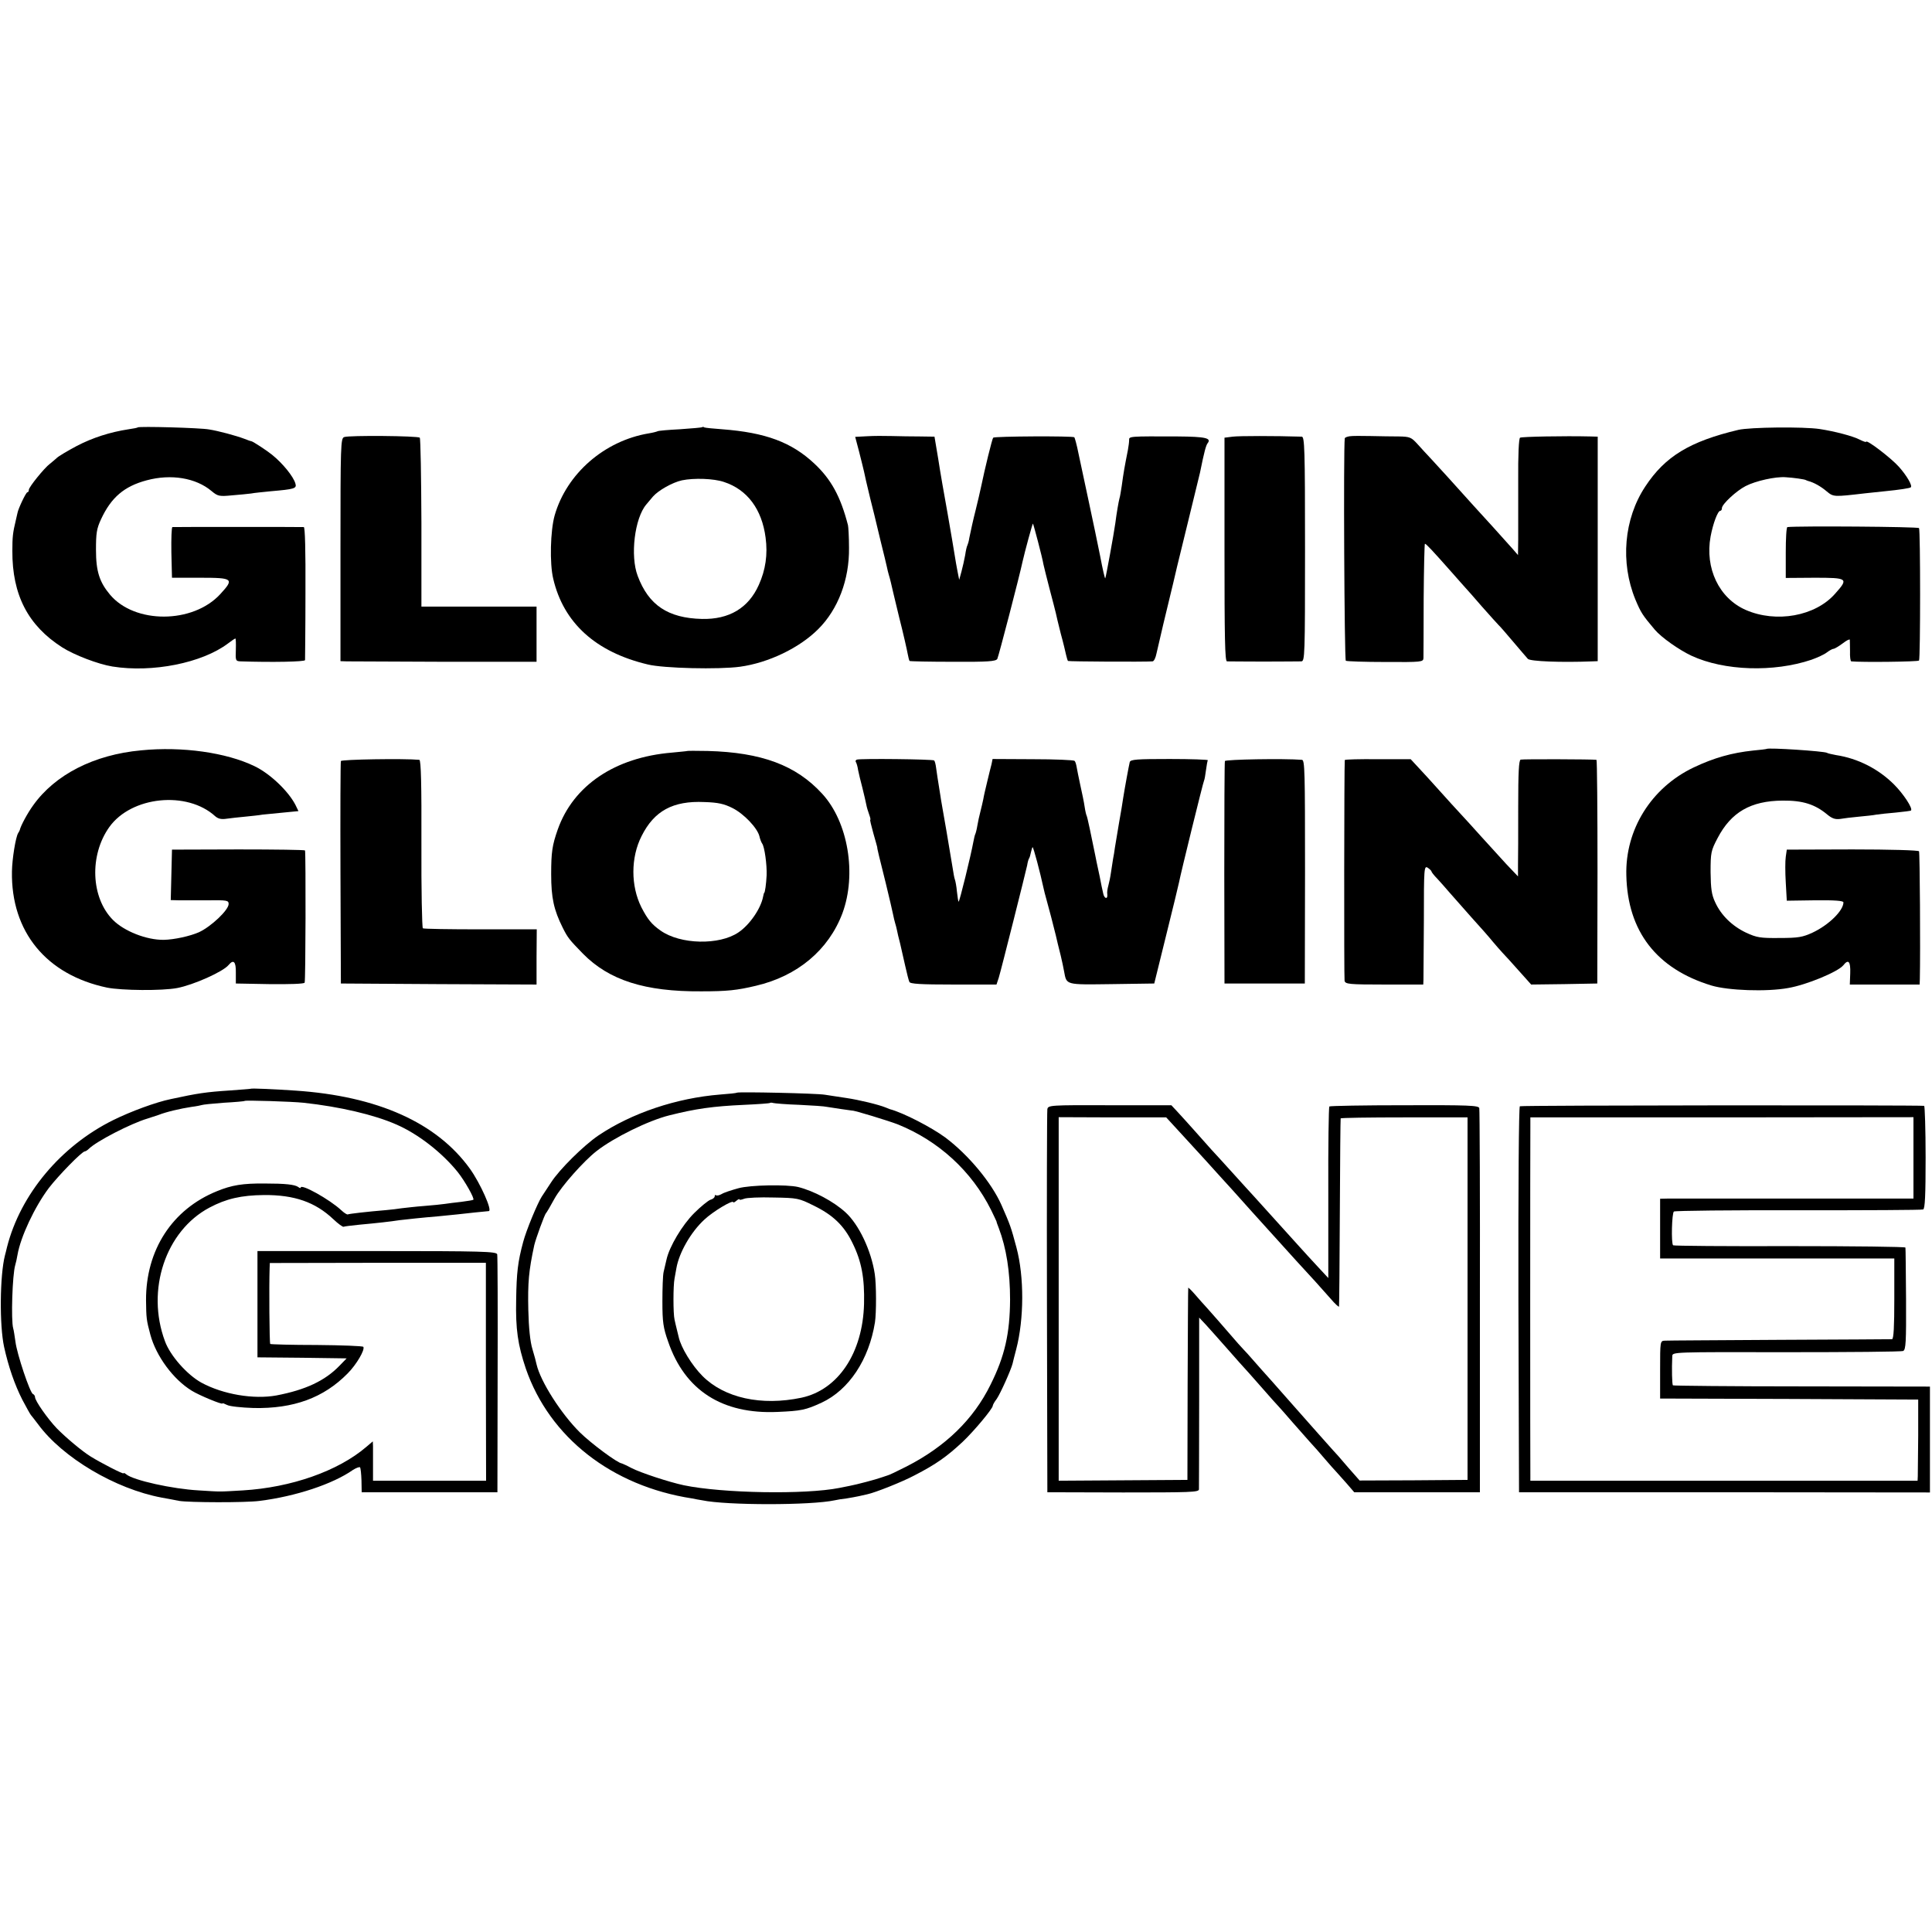
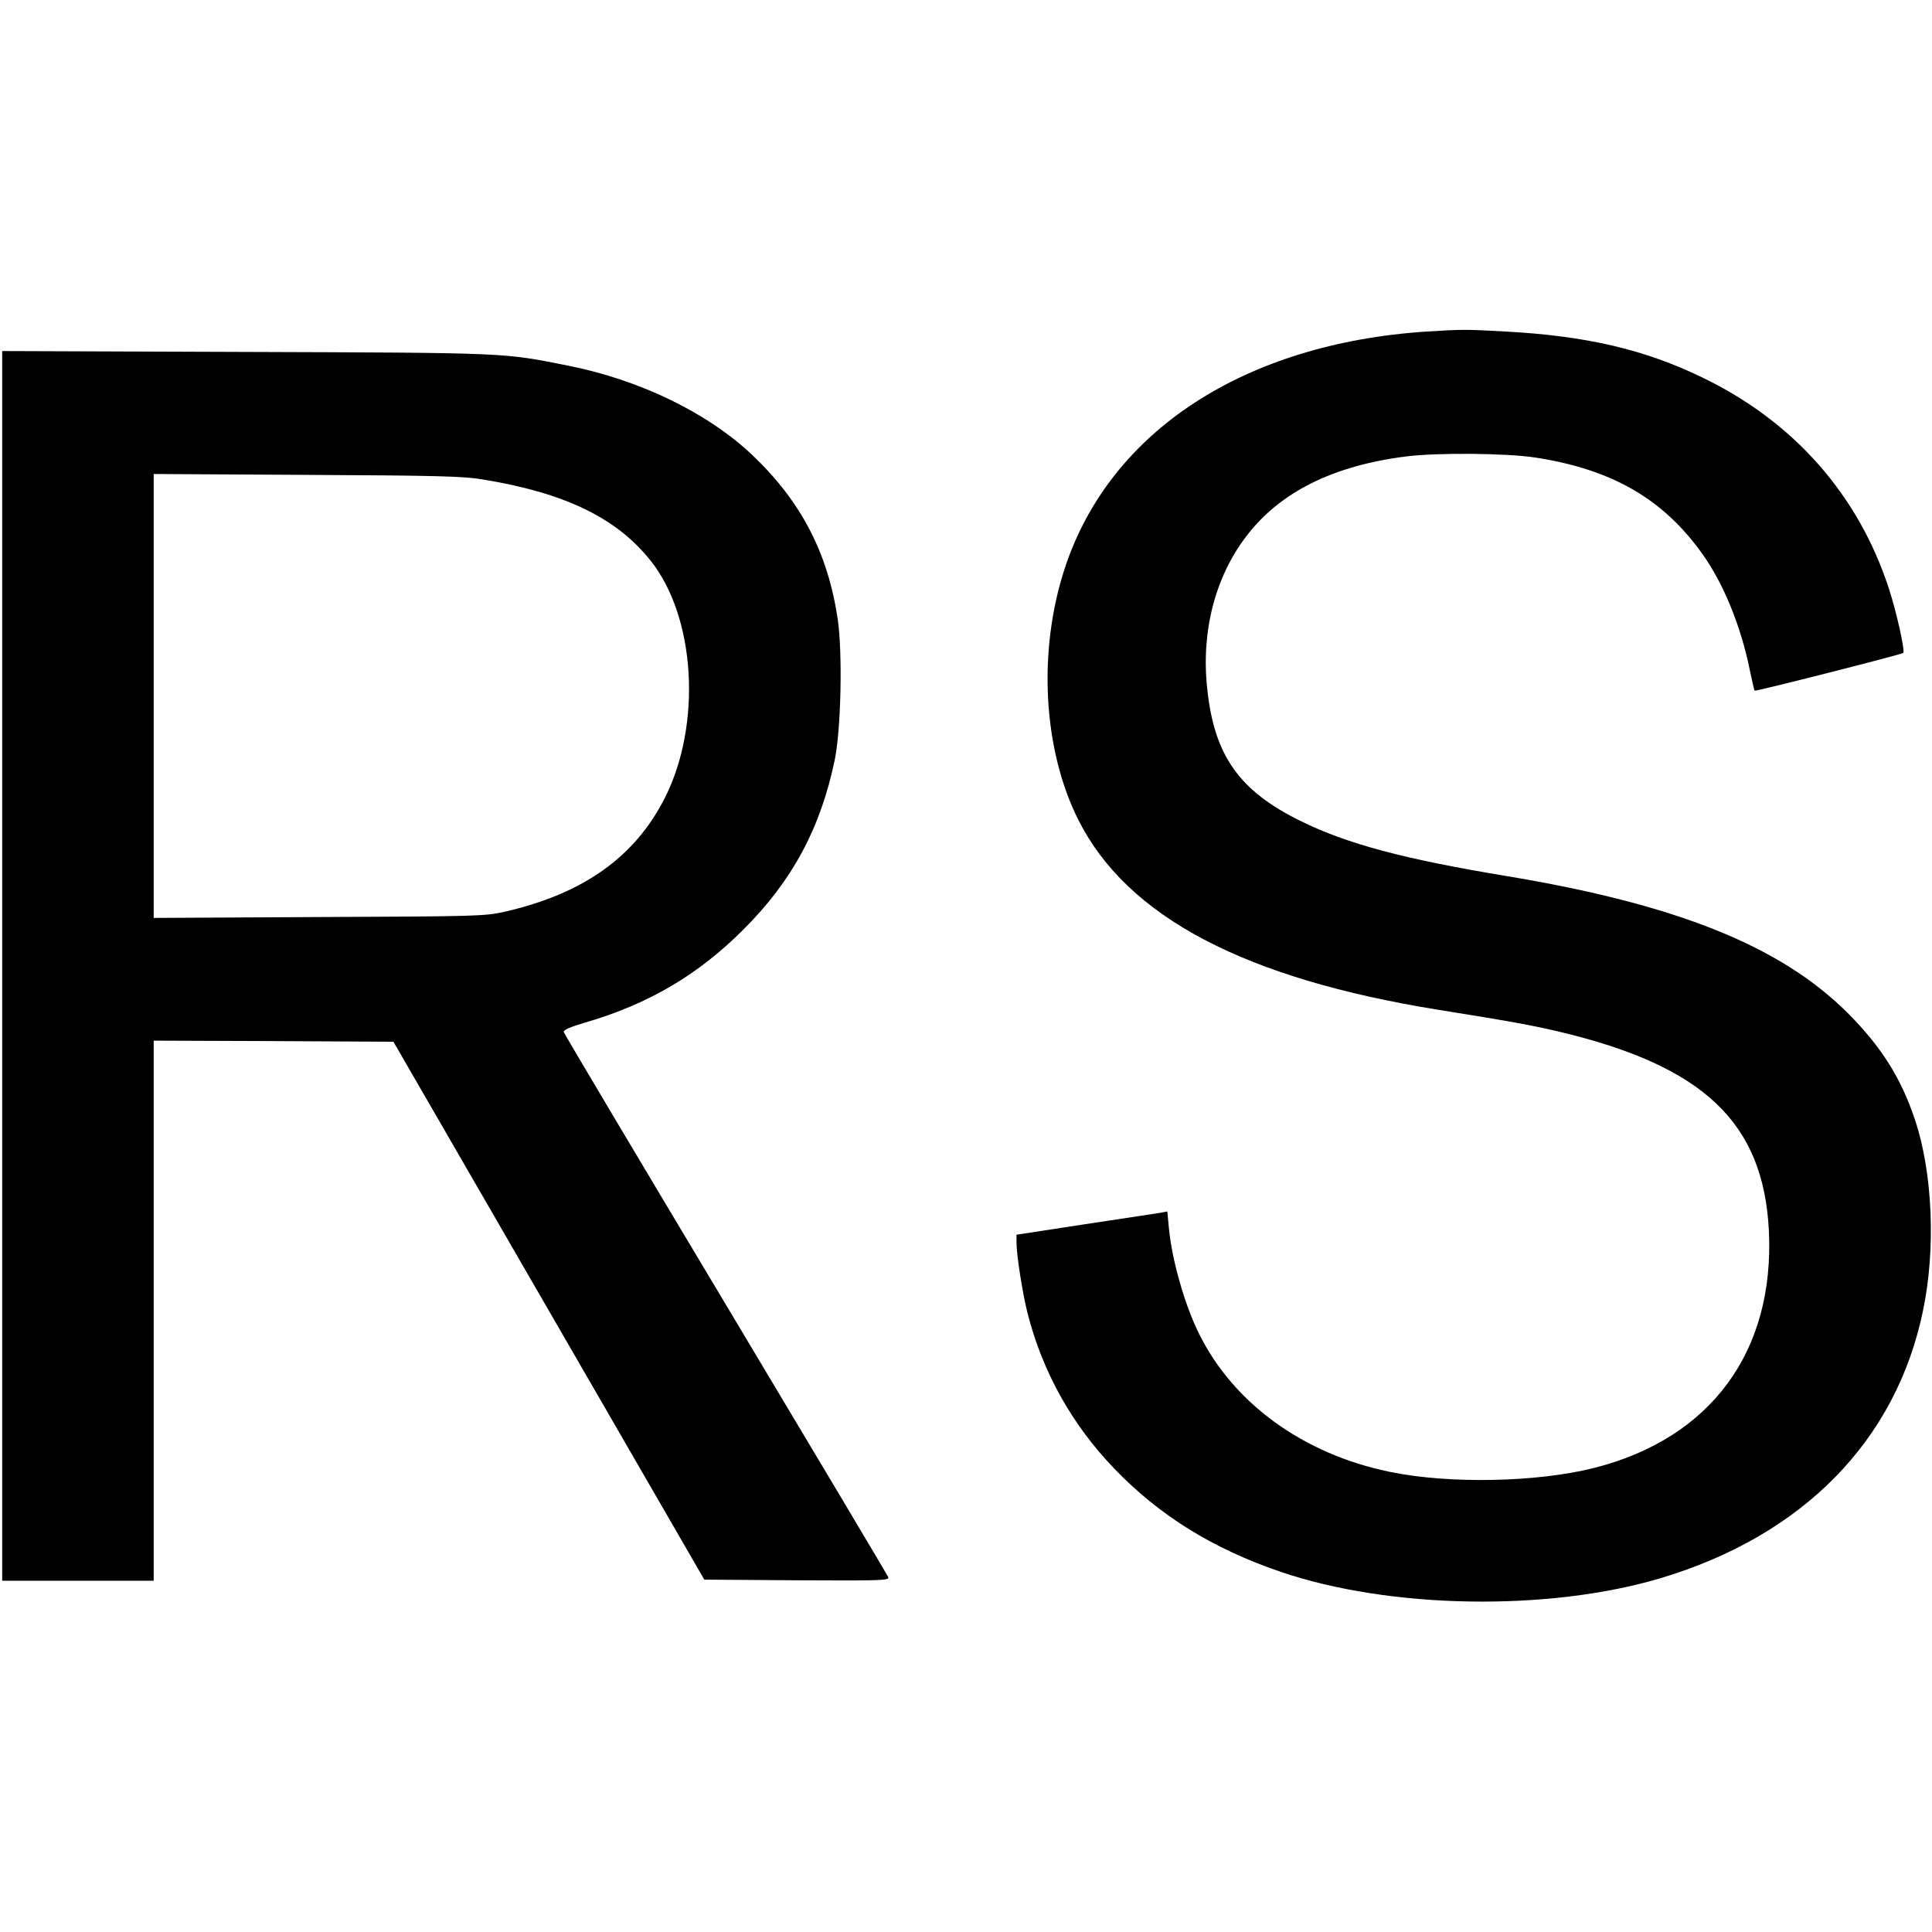
- <svg xmlns="http://www.w3.org/2000/svg" version="1.0" width="938pt" height="938pt" viewBox="0 0 938 938" preserveAspectRatio="xMidYMid meet">
-   <g transform="translate(0,938) scale(0.1,-0.1)" fill="#000000" stroke="none">
-     <path d="M669 7305 c-2 -2 -22 -6 -44 -9 -91 -14 -175 -41 -252 -81 -45 -24 -89 -50 -98 -59 -9 -8 -24 -21 -33 -28 -27 -20 -102 -113 -102 -126 0 -7 -3 -12 -7 -12 -7 0 -45 -81 -48 -100 -1 -3 -4 -18 -8 -35 -15 -62 -17 -82 -17 -150 -1 -213 76 -362 242 -468 58 -37 175 -82 244 -93 194 -31 435 17 561 112 17 13 33 24 36 24 2 0 3 -25 2 -55 -2 -53 -1 -55 24 -56 151 -5 311 -2 312 6 0 6 2 153 2 328 1 205 -2 317 -8 318 -13 1 -628 1 -638 0 -4 -1 -6 -56 -5 -123 l3 -123 138 0 c160 0 165 -5 96 -80 -133 -144 -415 -145 -535 -2 -51 61 -68 113 -68 217 0 81 3 103 25 150 49 105 112 159 221 188 118 32 239 12 315 -52 30 -25 37 -27 99 -21 37 3 78 7 93 9 14 3 58 7 96 11 115 10 127 13 119 38 -10 34 -61 97 -113 139 -23 19 -93 65 -101 66 -3 0 -17 5 -32 11 -42 16 -128 39 -173 46 -43 8 -340 16 -346 10z" />
-     <path d="M3409 7306 c-2 -2 -50 -6 -107 -10 -57 -3 -106 -7 -110 -10 -4 -2 -23 -7 -42 -10 -216 -36 -399 -196 -457 -398 -21 -74 -25 -234 -7 -308 50 -214 206 -356 459 -416 77 -19 346 -25 448 -11 138 19 288 91 379 182 97 96 152 242 150 395 0 52 -3 102 -5 110 -36 140 -82 223 -163 299 -111 104 -237 151 -449 167 -43 3 -82 7 -86 9 -3 3 -8 3 -10 1z m106 -266 c113 -37 184 -132 202 -270 11 -82 0 -157 -33 -230 -50 -112 -144 -168 -276 -165 -165 4 -259 67 -312 209 -37 97 -15 280 42 347 9 11 24 29 32 38 26 30 95 69 141 79 58 12 154 9 204 -8z" />
-     <path d="M8440 7293 c-236 -56 -356 -129 -452 -275 -104 -157 -122 -369 -48 -549 27 -64 34 -75 94 -146 32 -38 119 -99 179 -127 158 -73 398 -81 582 -19 28 10 61 25 74 35 13 10 28 18 33 18 5 0 25 12 44 26 19 15 34 22 35 18 0 -5 1 -30 1 -56 -1 -27 2 -48 6 -49 51 -5 325 -2 329 4 7 11 7 632 0 643 -4 7 -587 11 -639 5 -5 -1 -8 -56 -8 -124 l0 -123 140 1 c162 0 166 -3 100 -77 -96 -110 -287 -144 -435 -79 -129 57 -198 202 -170 356 12 64 35 125 47 125 5 0 8 6 8 13 0 19 70 84 115 107 48 25 146 47 195 43 36 -2 93 -10 98 -14 1 -1 5 -2 10 -4 28 -7 63 -27 90 -50 34 -28 33 -28 188 -10 16 2 59 6 95 10 72 7 122 15 126 19 9 8 -19 56 -57 99 -38 43 -160 136 -160 122 0 -3 -14 2 -32 11 -33 17 -121 40 -193 51 -80 12 -339 9 -395 -4z" />
-     <path d="M1671 7258 c-17 -6 -18 -37 -18 -547 l0 -541 31 -1 c17 0 231 -1 476 -2 l445 0 0 134 0 134 -279 0 -280 0 0 407 c-1 223 -4 409 -8 413 -9 9 -344 12 -367 3z" />
-     <path d="M4209 7262 l-57 -3 19 -72 c10 -40 21 -83 24 -97 6 -30 10 -46 30 -130 9 -36 18 -72 20 -80 2 -8 15 -64 30 -125 15 -60 29 -118 31 -128 2 -10 6 -27 9 -37 3 -10 8 -27 10 -37 2 -10 20 -85 40 -168 21 -82 39 -163 42 -180 3 -16 7 -32 9 -34 2 -2 96 -4 210 -4 171 -1 209 2 216 14 6 11 108 403 123 474 10 45 48 185 50 183 3 -4 46 -166 51 -198 3 -13 16 -67 30 -120 14 -52 27 -104 30 -116 2 -11 13 -56 24 -100 12 -43 23 -90 26 -104 3 -13 7 -26 9 -29 4 -3 371 -5 411 -2 7 1 15 18 19 39 10 44 8 36 33 142 41 169 64 265 67 280 2 8 27 110 55 225 28 116 53 219 56 230 21 104 29 132 37 143 20 25 -10 32 -144 33 -237 1 -238 1 -237 -18 0 -10 -3 -31 -6 -48 -16 -81 -21 -108 -30 -175 -4 -25 -8 -52 -11 -60 -4 -15 -14 -72 -20 -120 -7 -51 -46 -265 -49 -268 -2 -1 -13 46 -24 105 -12 60 -37 180 -56 268 -19 88 -41 193 -50 234 -8 41 -18 76 -20 78 -7 7 -388 5 -394 -2 -5 -5 -41 -152 -58 -235 -5 -23 -19 -85 -28 -120 -8 -30 -25 -106 -30 -132 -2 -15 -7 -31 -9 -35 -3 -5 -8 -26 -11 -48 -4 -22 -12 -58 -18 -80 l-11 -40 -8 40 c-4 22 -11 58 -14 80 -3 22 -19 112 -34 200 -16 88 -37 208 -46 268 l-18 107 -71 1 c-39 0 -100 1 -136 2 -36 1 -90 1 -121 -1z" />
-     <path d="M5985 7260 l-40 -5 0 -542 c0 -429 2 -543 12 -544 7 0 87 -1 178 -1 91 0 173 1 183 1 17 1 18 26 18 546 0 485 -2 545 -16 545 -130 4 -304 4 -335 0z" />
-     <path d="M6553 7262 c-13 -2 -23 -6 -24 -10 -7 -48 -2 -1075 5 -1080 5 -3 92 -6 193 -6 176 -1 183 0 184 19 0 11 1 140 1 288 1 147 4 267 6 267 6 0 35 -31 127 -135 33 -38 65 -73 70 -79 6 -6 42 -47 80 -91 39 -44 75 -84 81 -90 6 -5 37 -41 70 -80 32 -38 65 -76 72 -84 12 -12 161 -18 313 -12 l26 1 0 545 0 545 -36 1 c-128 3 -332 -1 -341 -6 -6 -4 -10 -82 -9 -213 0 -114 0 -241 0 -282 l-1 -75 -25 29 c-13 15 -57 64 -97 108 -40 44 -82 90 -93 102 -98 109 -174 193 -204 225 -20 21 -51 55 -69 75 -30 33 -37 36 -90 37 -31 0 -93 1 -137 2 -44 1 -90 1 -102 -1z" />
-     <path d="M685 5737 c-229 -21 -418 -118 -524 -267 -27 -37 -61 -100 -65 -120 -1 -3 -4 -9 -8 -15 -12 -20 -29 -124 -30 -186 -5 -293 167 -502 462 -564 71 -14 266 -16 340 -2 79 15 223 79 250 112 24 29 36 16 35 -37 l0 -53 164 -3 c94 -1 167 1 170 7 5 7 6 617 2 642 -1 3 -146 5 -323 5 l-323 -1 -3 -122 -3 -123 38 -1 c21 0 84 0 141 0 94 1 102 0 102 -18 0 -29 -84 -109 -144 -137 -43 -19 -120 -36 -171 -37 -84 -1 -192 42 -246 96 -108 108 -116 315 -18 452 107 149 377 177 514 52 14 -12 29 -16 55 -12 19 3 60 7 90 10 30 3 69 7 85 10 17 2 62 6 102 10 l72 7 -15 31 c-35 67 -123 151 -198 187 -136 66 -351 97 -551 77z" />
-     <path d="M8577 5744 c-1 -1 -31 -5 -66 -8 -103 -11 -189 -35 -288 -82 -206 -98 -333 -302 -327 -524 6 -272 147 -454 414 -535 81 -24 266 -31 371 -12 89 15 241 78 268 110 25 32 36 20 34 -38 l-2 -55 169 0 170 0 1 28 c3 135 0 612 -4 619 -3 5 -139 9 -324 9 l-318 -1 -5 -35 c-3 -19 -3 -75 0 -124 l5 -89 138 2 c92 1 137 -2 137 -10 0 -40 -71 -110 -150 -147 -48 -22 -69 -26 -160 -26 -94 -1 -111 2 -163 26 -67 32 -121 84 -150 148 -17 36 -21 65 -22 146 0 95 2 104 34 165 66 126 161 181 316 182 98 1 157 -18 217 -68 23 -19 38 -24 62 -21 17 3 58 8 91 11 33 3 71 7 85 10 14 2 57 7 95 10 39 4 72 8 73 10 10 10 -37 81 -82 126 -76 76 -176 127 -282 143 -20 4 -40 8 -44 11 -13 8 -285 26 -293 19z" />
-     <path d="M3337 5734 c-1 -1 -35 -4 -75 -8 -276 -23 -478 -159 -554 -373 -27 -77 -32 -110 -32 -218 0 -114 13 -173 56 -259 25 -50 32 -58 98 -126 127 -129 301 -185 575 -183 125 0 173 5 265 27 202 47 353 174 420 352 70 189 28 443 -98 580 -127 139 -295 201 -556 208 -53 1 -98 1 -99 0z m219 -277 c56 -28 121 -97 131 -137 3 -14 9 -29 13 -35 12 -15 24 -104 22 -155 -2 -41 -8 -85 -12 -85 -1 0 -3 -8 -5 -18 -11 -58 -65 -137 -120 -174 -93 -63 -282 -59 -378 9 -44 31 -63 55 -93 113 -52 104 -52 242 1 346 61 122 152 172 305 165 67 -2 96 -9 136 -29z" />
-     <path d="M1655 5685 c-2 -5 -3 -251 -2 -545 l2 -535 475 -3 475 -2 0 134 1 134 -273 0 c-150 0 -276 2 -280 5 -4 3 -8 188 -7 411 1 286 -2 406 -10 407 -76 7 -379 2 -381 -6z" />
-     <path d="M4160 5692 c-6 -2 -8 -8 -4 -13 3 -5 8 -22 10 -37 3 -15 12 -54 21 -87 8 -33 17 -70 19 -82 2 -12 9 -34 14 -48 5 -14 8 -25 5 -25 -2 0 5 -29 15 -65 10 -36 19 -66 19 -68 -1 -4 9 -46 42 -177 17 -69 32 -136 35 -150 3 -14 7 -33 10 -42 3 -9 7 -25 9 -35 2 -10 8 -38 15 -63 6 -25 17 -74 25 -110 8 -36 17 -71 20 -77 3 -10 55 -13 214 -13 l209 0 11 33 c12 39 131 513 138 546 2 14 6 28 9 33 3 4 7 18 9 29 3 12 6 23 8 26 4 3 38 -127 53 -197 3 -14 9 -38 14 -55 9 -31 38 -142 46 -176 6 -27 11 -47 24 -99 6 -25 13 -58 16 -75 13 -68 3 -66 232 -63 l206 3 58 235 c32 129 60 244 62 255 8 43 118 490 122 496 2 3 6 25 9 49 3 23 7 45 9 49 2 3 -81 6 -185 6 -160 0 -190 -2 -194 -15 -4 -16 -24 -124 -32 -175 -2 -16 -11 -70 -20 -120 -8 -49 -17 -103 -20 -120 -2 -16 -6 -41 -9 -55 -2 -14 -7 -43 -10 -65 -3 -22 -9 -51 -13 -65 -4 -14 -7 -33 -5 -42 3 -26 -15 -22 -20 5 -3 12 -11 49 -17 82 -7 33 -14 65 -15 70 -1 6 -4 21 -7 35 -18 90 -38 184 -41 189 -2 3 -7 23 -10 44 -3 22 -13 69 -21 105 -8 37 -16 77 -18 89 -2 12 -6 26 -10 29 -4 4 -95 8 -202 8 l-196 1 -5 -25 c-4 -14 -13 -52 -21 -85 -8 -33 -17 -71 -19 -85 -3 -14 -9 -41 -14 -60 -5 -19 -12 -50 -15 -69 -3 -19 -8 -37 -10 -41 -2 -3 -6 -20 -9 -36 -12 -66 -68 -295 -72 -292 -2 2 -5 24 -8 49 -2 24 -7 51 -10 59 -3 8 -7 31 -10 51 -3 19 -17 102 -31 185 -14 82 -28 158 -29 169 -14 86 -17 108 -21 136 -2 17 -6 34 -10 37 -6 6 -357 10 -375 4z" />
-     <path d="M5947 5685 c-2 -5 -3 -251 -3 -545 l1 -535 195 0 195 0 1 543 c0 487 -1 542 -15 543 -88 7 -371 2 -374 -6z" />
-     <path d="M6529 5690 c-3 -17 -4 -1058 -1 -1072 4 -16 21 -18 193 -18 l189 0 1 23 c0 12 1 142 2 289 0 255 1 266 19 255 10 -7 18 -15 18 -18 0 -3 12 -19 28 -35 15 -16 42 -47 61 -69 19 -22 67 -76 106 -120 40 -44 86 -96 101 -115 16 -19 38 -44 49 -56 11 -11 47 -51 79 -87 l60 -67 160 2 161 3 1 543 c0 298 -2 542 -5 543 -19 3 -358 4 -368 1 -9 -3 -12 -62 -12 -230 0 -125 0 -252 -1 -282 l0 -55 -58 61 c-31 34 -86 94 -122 134 -36 40 -81 90 -100 110 -19 20 -64 70 -100 110 -36 40 -82 91 -103 113 l-38 41 -160 0 c-87 1 -159 -1 -160 -4z" />
-     <path d="M1217 4094 c-1 -1 -45 -4 -97 -8 -122 -8 -160 -14 -290 -42 -73 -15 -195 -60 -280 -102 -255 -126 -451 -361 -516 -617 -4 -16 -8 -34 -10 -40 -25 -98 -27 -340 -4 -445 21 -95 51 -182 88 -255 20 -38 39 -72 42 -75 3 -3 18 -23 35 -45 119 -162 375 -314 600 -356 28 -5 66 -12 85 -16 48 -8 322 -9 390 0 176 22 356 82 453 150 16 10 31 16 35 13 3 -4 6 -32 7 -64 l1 -57 329 0 330 0 1 570 c1 314 0 577 -2 585 -3 14 -72 16 -584 16 l-580 0 0 -258 0 -258 217 -2 216 -3 -34 -35 c-71 -74 -166 -118 -307 -145 -110 -20 -259 5 -364 62 -69 38 -151 130 -177 201 -93 249 3 536 216 649 81 43 154 60 265 61 147 1 248 -34 336 -117 24 -23 47 -39 50 -37 4 2 39 6 77 10 87 8 150 15 195 22 33 4 107 12 190 19 19 2 60 6 90 9 49 6 132 14 153 16 19 1 -41 135 -91 205 -161 224 -448 353 -847 380 -101 7 -215 12 -218 9z m257 -68 c175 -19 342 -58 449 -105 107 -46 223 -137 299 -231 35 -44 83 -129 76 -135 -2 -2 -28 -6 -58 -10 -30 -3 -66 -8 -80 -10 -14 -2 -59 -7 -100 -10 -41 -3 -90 -9 -109 -11 -18 -3 -52 -7 -75 -9 -96 -8 -181 -18 -187 -21 -4 -2 -18 7 -33 21 -56 52 -196 130 -196 109 0 -4 -6 -2 -12 3 -17 12 -63 17 -163 17 -107 1 -160 -8 -231 -37 -218 -88 -346 -286 -345 -530 1 -87 2 -96 21 -167 28 -104 111 -217 201 -272 37 -23 149 -69 149 -62 0 3 10 -1 22 -7 12 -7 70 -13 129 -15 194 -4 340 49 457 168 42 42 85 115 76 129 -2 4 -104 8 -226 9 -122 0 -224 3 -226 5 -4 4 -6 282 -3 367 l1 26 525 1 524 0 0 -529 1 -529 -274 0 -275 0 0 72 c0 40 0 83 0 96 l-1 23 -33 -28 c-136 -116 -363 -196 -598 -210 -122 -7 -101 -7 -214 0 -128 7 -317 49 -352 78 -7 6 -13 8 -13 5 0 -6 -109 50 -159 81 -41 25 -122 93 -165 137 -44 46 -106 134 -106 152 0 6 -5 13 -10 15 -14 4 -78 195 -85 254 -4 27 -8 56 -11 65 -11 39 -4 261 10 307 3 9 8 32 11 50 15 87 83 232 152 324 47 61 161 178 175 178 4 0 13 6 20 13 38 37 203 122 283 146 22 7 47 15 55 18 38 15 107 31 160 39 25 3 47 8 50 9 4 2 51 7 105 11 55 3 101 7 103 9 5 4 229 -3 286 -9z" />
-     <path d="M3578 4075 c-2 -2 -38 -6 -81 -9 -213 -17 -430 -90 -592 -199 -72 -49 -189 -165 -229 -227 -16 -25 -37 -56 -46 -70 -21 -33 -75 -163 -90 -220 -26 -96 -32 -149 -34 -280 -3 -144 8 -219 47 -335 115 -333 417 -570 807 -630 14 -3 36 -7 49 -9 118 -25 529 -25 644 0 12 3 38 7 57 9 19 3 46 8 60 11 14 3 32 7 40 9 39 8 172 61 230 92 105 54 158 92 234 163 55 52 146 161 146 175 0 4 8 19 19 33 18 26 69 140 77 171 2 9 10 41 18 71 38 146 39 351 1 493 -27 101 -30 109 -73 207 -48 108 -160 243 -272 327 -66 49 -205 121 -270 138 -3 1 -12 5 -20 8 -34 14 -129 37 -190 46 -36 5 -83 13 -105 16 -40 7 -421 15 -427 10z m302 -59 c63 -3 124 -7 135 -10 23 -4 119 -18 122 -18 9 2 178 -50 222 -67 198 -80 359 -227 453 -416 13 -27 25 -52 26 -55 0 -3 5 -17 11 -32 37 -98 55 -212 55 -348 -1 -165 -26 -275 -95 -413 -83 -169 -220 -301 -408 -397 -45 -23 -87 -43 -94 -44 -7 -2 -19 -6 -27 -9 -24 -9 -122 -35 -155 -41 -16 -3 -39 -8 -50 -10 -166 -33 -568 -26 -755 13 -71 15 -211 61 -255 84 -22 12 -43 21 -46 22 -20 1 -148 96 -203 150 -92 91 -192 248 -211 331 -2 11 -11 44 -20 74 -11 35 -18 104 -20 190 -3 133 2 190 29 315 7 30 50 149 57 155 3 3 22 35 42 72 33 59 141 181 204 230 85 66 252 148 353 173 128 32 209 44 365 51 66 3 121 7 123 9 2 2 9 2 15 0 7 -2 64 -7 127 -9z" />
-     <path d="M3585 3611 c-33 -9 -70 -21 -81 -28 -12 -7 -24 -9 -28 -6 -3 3 -6 1 -6 -5 0 -6 -9 -14 -21 -17 -11 -4 -47 -33 -79 -65 -58 -58 -120 -162 -134 -225 -4 -16 -10 -43 -14 -60 -4 -16 -6 -82 -6 -145 0 -98 4 -127 28 -194 81 -236 262 -353 531 -341 114 5 136 9 214 45 133 62 230 209 259 390 7 46 7 184 -1 235 -17 113 -77 240 -142 299 -58 53 -154 104 -230 123 -55 13 -233 10 -290 -6z m365 -84 c93 -45 148 -97 189 -182 44 -89 59 -170 56 -295 -6 -239 -126 -418 -304 -456 -195 -41 -374 -1 -480 105 -52 52 -105 139 -116 190 -3 12 -7 30 -10 41 -3 11 -7 30 -10 43 -7 29 -7 165 0 200 3 15 7 37 9 50 13 75 70 175 135 235 42 40 141 99 141 85 0 -3 7 0 15 7 8 7 15 10 15 7 0 -4 10 -2 23 3 12 5 76 8 142 6 116 -2 123 -3 195 -39z" />
-     <path d="M5085 3995 c-2 -11 -3 -434 -2 -940 l2 -920 368 -1 c326 0 367 1 368 15 0 9 1 200 1 425 l0 409 32 -34 c17 -19 65 -72 106 -119 41 -47 77 -87 80 -90 3 -3 39 -43 80 -90 41 -47 81 -92 90 -101 8 -9 38 -42 65 -74 28 -32 65 -74 83 -94 19 -20 52 -58 75 -85 23 -27 47 -54 54 -61 6 -7 29 -32 50 -56 l38 -44 305 0 305 0 0 925 c1 509 -1 932 -3 940 -3 13 -51 15 -362 14 -198 0 -362 -3 -366 -6 -3 -4 -6 -192 -5 -420 l0 -413 -52 56 c-29 31 -68 74 -87 95 -89 99 -207 229 -225 249 -11 12 -56 61 -100 110 -44 49 -91 100 -104 114 -12 14 -49 55 -81 91 -32 36 -70 78 -85 94 l-28 30 -299 0 c-291 1 -299 0 -303 -19z m633 -101 c31 -34 91 -99 132 -144 41 -46 80 -88 85 -94 6 -6 71 -78 145 -161 211 -234 256 -283 306 -337 19 -21 52 -58 74 -83 22 -26 41 -43 41 -38 1 4 3 211 4 458 1 248 3 452 4 455 0 3 139 5 309 5 l307 0 0 -880 0 -880 -262 -2 -262 -1 -58 66 c-31 37 -64 74 -73 83 -16 18 -115 129 -150 169 -12 14 -49 56 -83 94 -34 39 -84 95 -111 125 -27 31 -57 65 -67 76 -11 11 -31 34 -47 51 -79 91 -132 152 -153 175 -13 14 -39 43 -56 63 -18 21 -34 36 -34 34 -1 -1 -2 -212 -3 -468 l-1 -465 -313 -2 -312 -2 0 882 0 883 261 -1 261 0 56 -61z" />
-     <path d="M7379 4009 c-5 -3 -8 -386 -7 -940 l3 -934 998 0 997 -1 0 257 0 257 -621 1 c-342 0 -624 3 -627 5 -4 5 -6 78 -3 142 1 20 3 20 554 19 303 0 559 2 567 6 13 6 15 42 14 251 -1 133 -2 247 -3 251 0 4 -253 7 -562 7 -308 -1 -563 1 -566 4 -10 10 -6 158 4 164 6 4 278 7 605 6 326 0 598 1 605 4 9 3 12 69 12 253 0 137 -4 249 -7 250 -29 4 -1956 3 -1963 -2z m1911 -250 l0 -198 -572 0 c-315 0 -592 0 -615 0 l-43 -1 0 -145 0 -145 568 0 569 0 0 -195 c0 -136 -3 -195 -11 -197 -6 0 -252 -2 -546 -3 -294 -2 -545 -3 -557 -4 -23 -1 -23 -3 -23 -141 l0 -140 627 -2 626 -3 0 -175 c-1 -96 -2 -185 -2 -197 l-1 -22 -940 0 -940 0 0 27 c-1 37 -1 1625 0 1687 l0 50 930 0 930 1 0 -197z" />
+ <svg xmlns="http://www.w3.org/2000/svg" version="1.0" width="880pt" height="880pt" viewBox="0 0 880 880" preserveAspectRatio="xMidYMid meet">
+   <g transform="translate(0,880) scale(0.1,-0.1)" fill="#000000" stroke="none">
+     <path d="M6500 7290 c-831 -54 -1443 -453 -1649 -1075 -125 -378 -101 -828 61 -1150 222 -441 757 -723 1643 -865 318 -51 425 -70 550 -100 656 -156 927 -414 952 -905 27 -551 -264 -946 -795 -1081 -260 -66 -663 -74 -932 -18 -394 81 -712 312 -869 630 -66 133 -124 339 -137 482 l-7 74 -31 -6 c-17 -3 -172 -26 -343 -52 l-313 -48 0 -35 c0 -58 28 -234 50 -321 68 -268 202 -508 395 -709 206 -214 447 -364 757 -470 497 -170 1221 -182 1733 -29 648 194 1072 627 1194 1218 59 281 44 628 -36 868 -64 192 -153 333 -307 488 -306 305 -778 495 -1556 624 -465 77 -724 146 -935 250 -280 137 -394 298 -426 601 -29 260 35 511 179 698 153 200 394 320 727 362 144 18 456 15 588 -5 350 -54 582 -188 761 -439 96 -134 175 -328 215 -524 11 -52 21 -97 23 -99 5 -4 670 165 677 172 9 9 -31 188 -65 292 -139 428 -434 762 -849 962 -263 128 -529 190 -898 210 -187 10 -189 10 -357 0z" />
+     <path d="M10 4400 l0 -2800 345 0 345 0 0 1230 0 1230 546 -2 546 -3 708 -1225 708 -1225 422 -3 c381 -2 422 -1 416 14 -3 8 -336 567 -740 1242 -404 675 -736 1233 -738 1241 -2 10 26 22 96 43 289 84 515 217 721 423 223 222 352 461 417 773 29 141 36 485 14 640 -45 304 -167 538 -390 750 -202 191 -510 341 -836 406 -300 60 -269 59 -1472 63 l-1108 4 0 -2801z m2190 2216 c372 -61 607 -174 762 -368 206 -256 236 -745 67 -1081 -137 -271 -372 -438 -731 -520 -89 -20 -123 -21 -845 -24 l-753 -4 0 1011 0 1011 698 -4 c598 -3 712 -6 802 -21z" />
  </g>
</svg>
